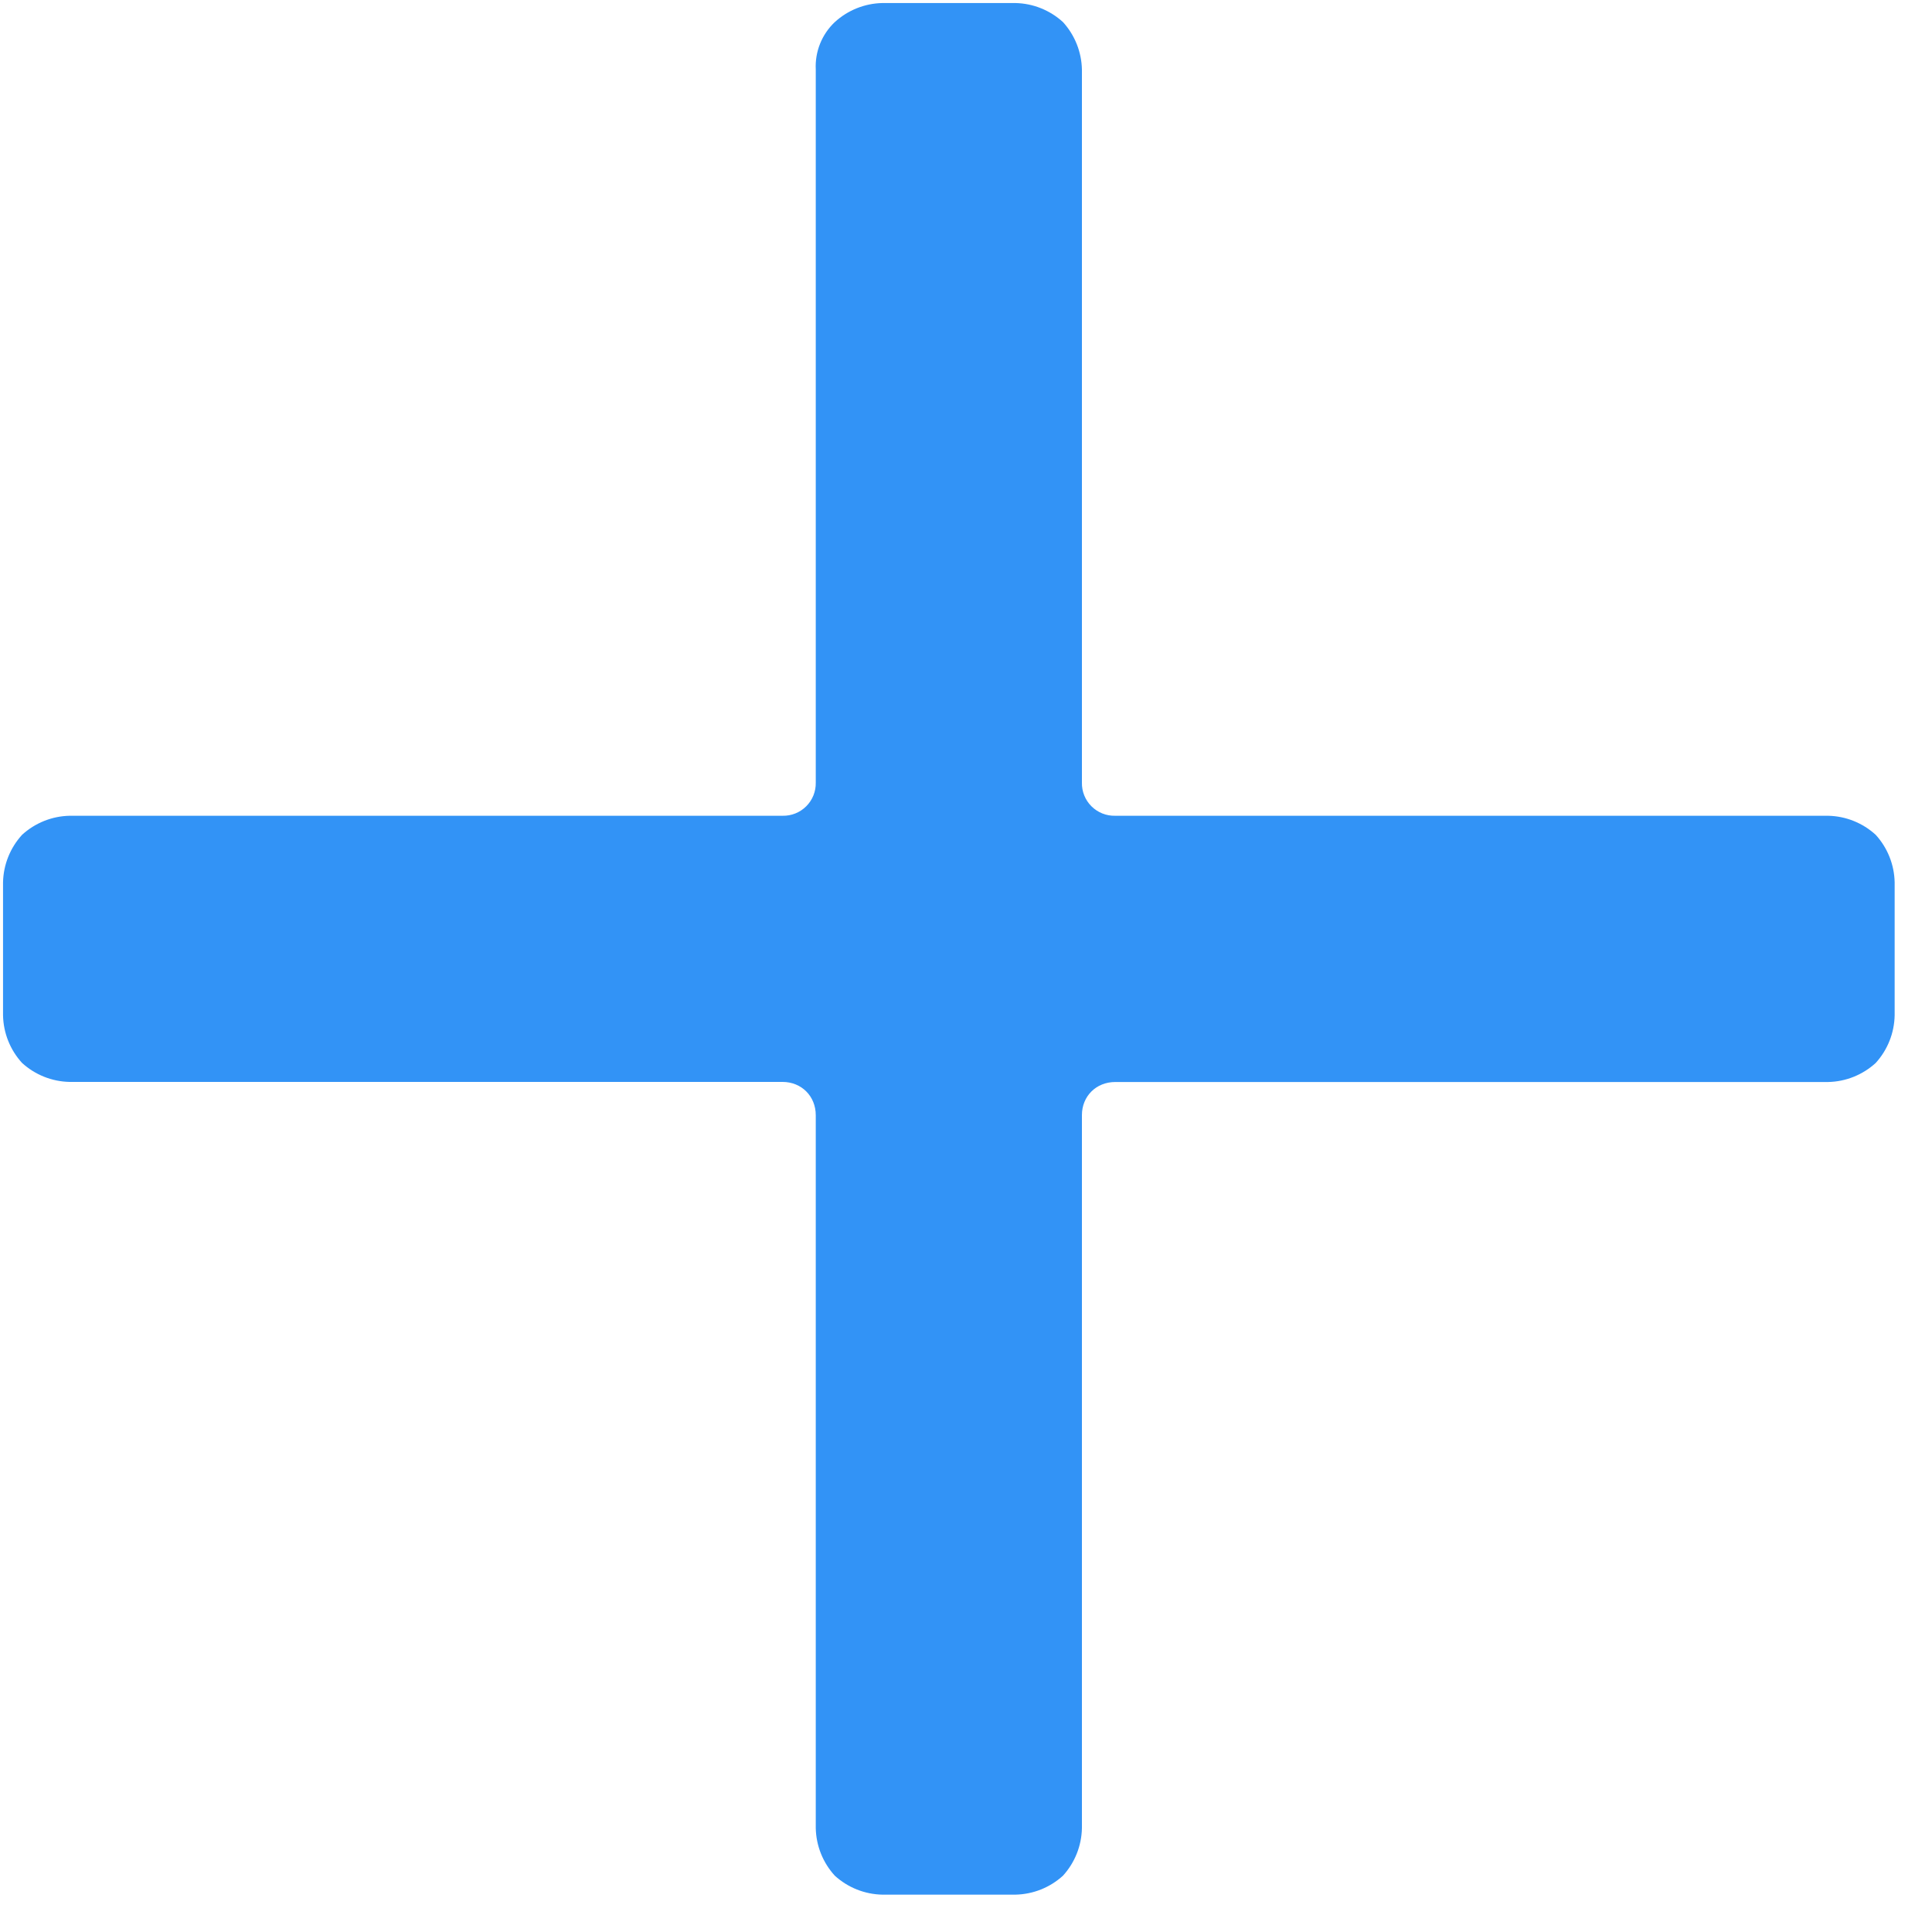
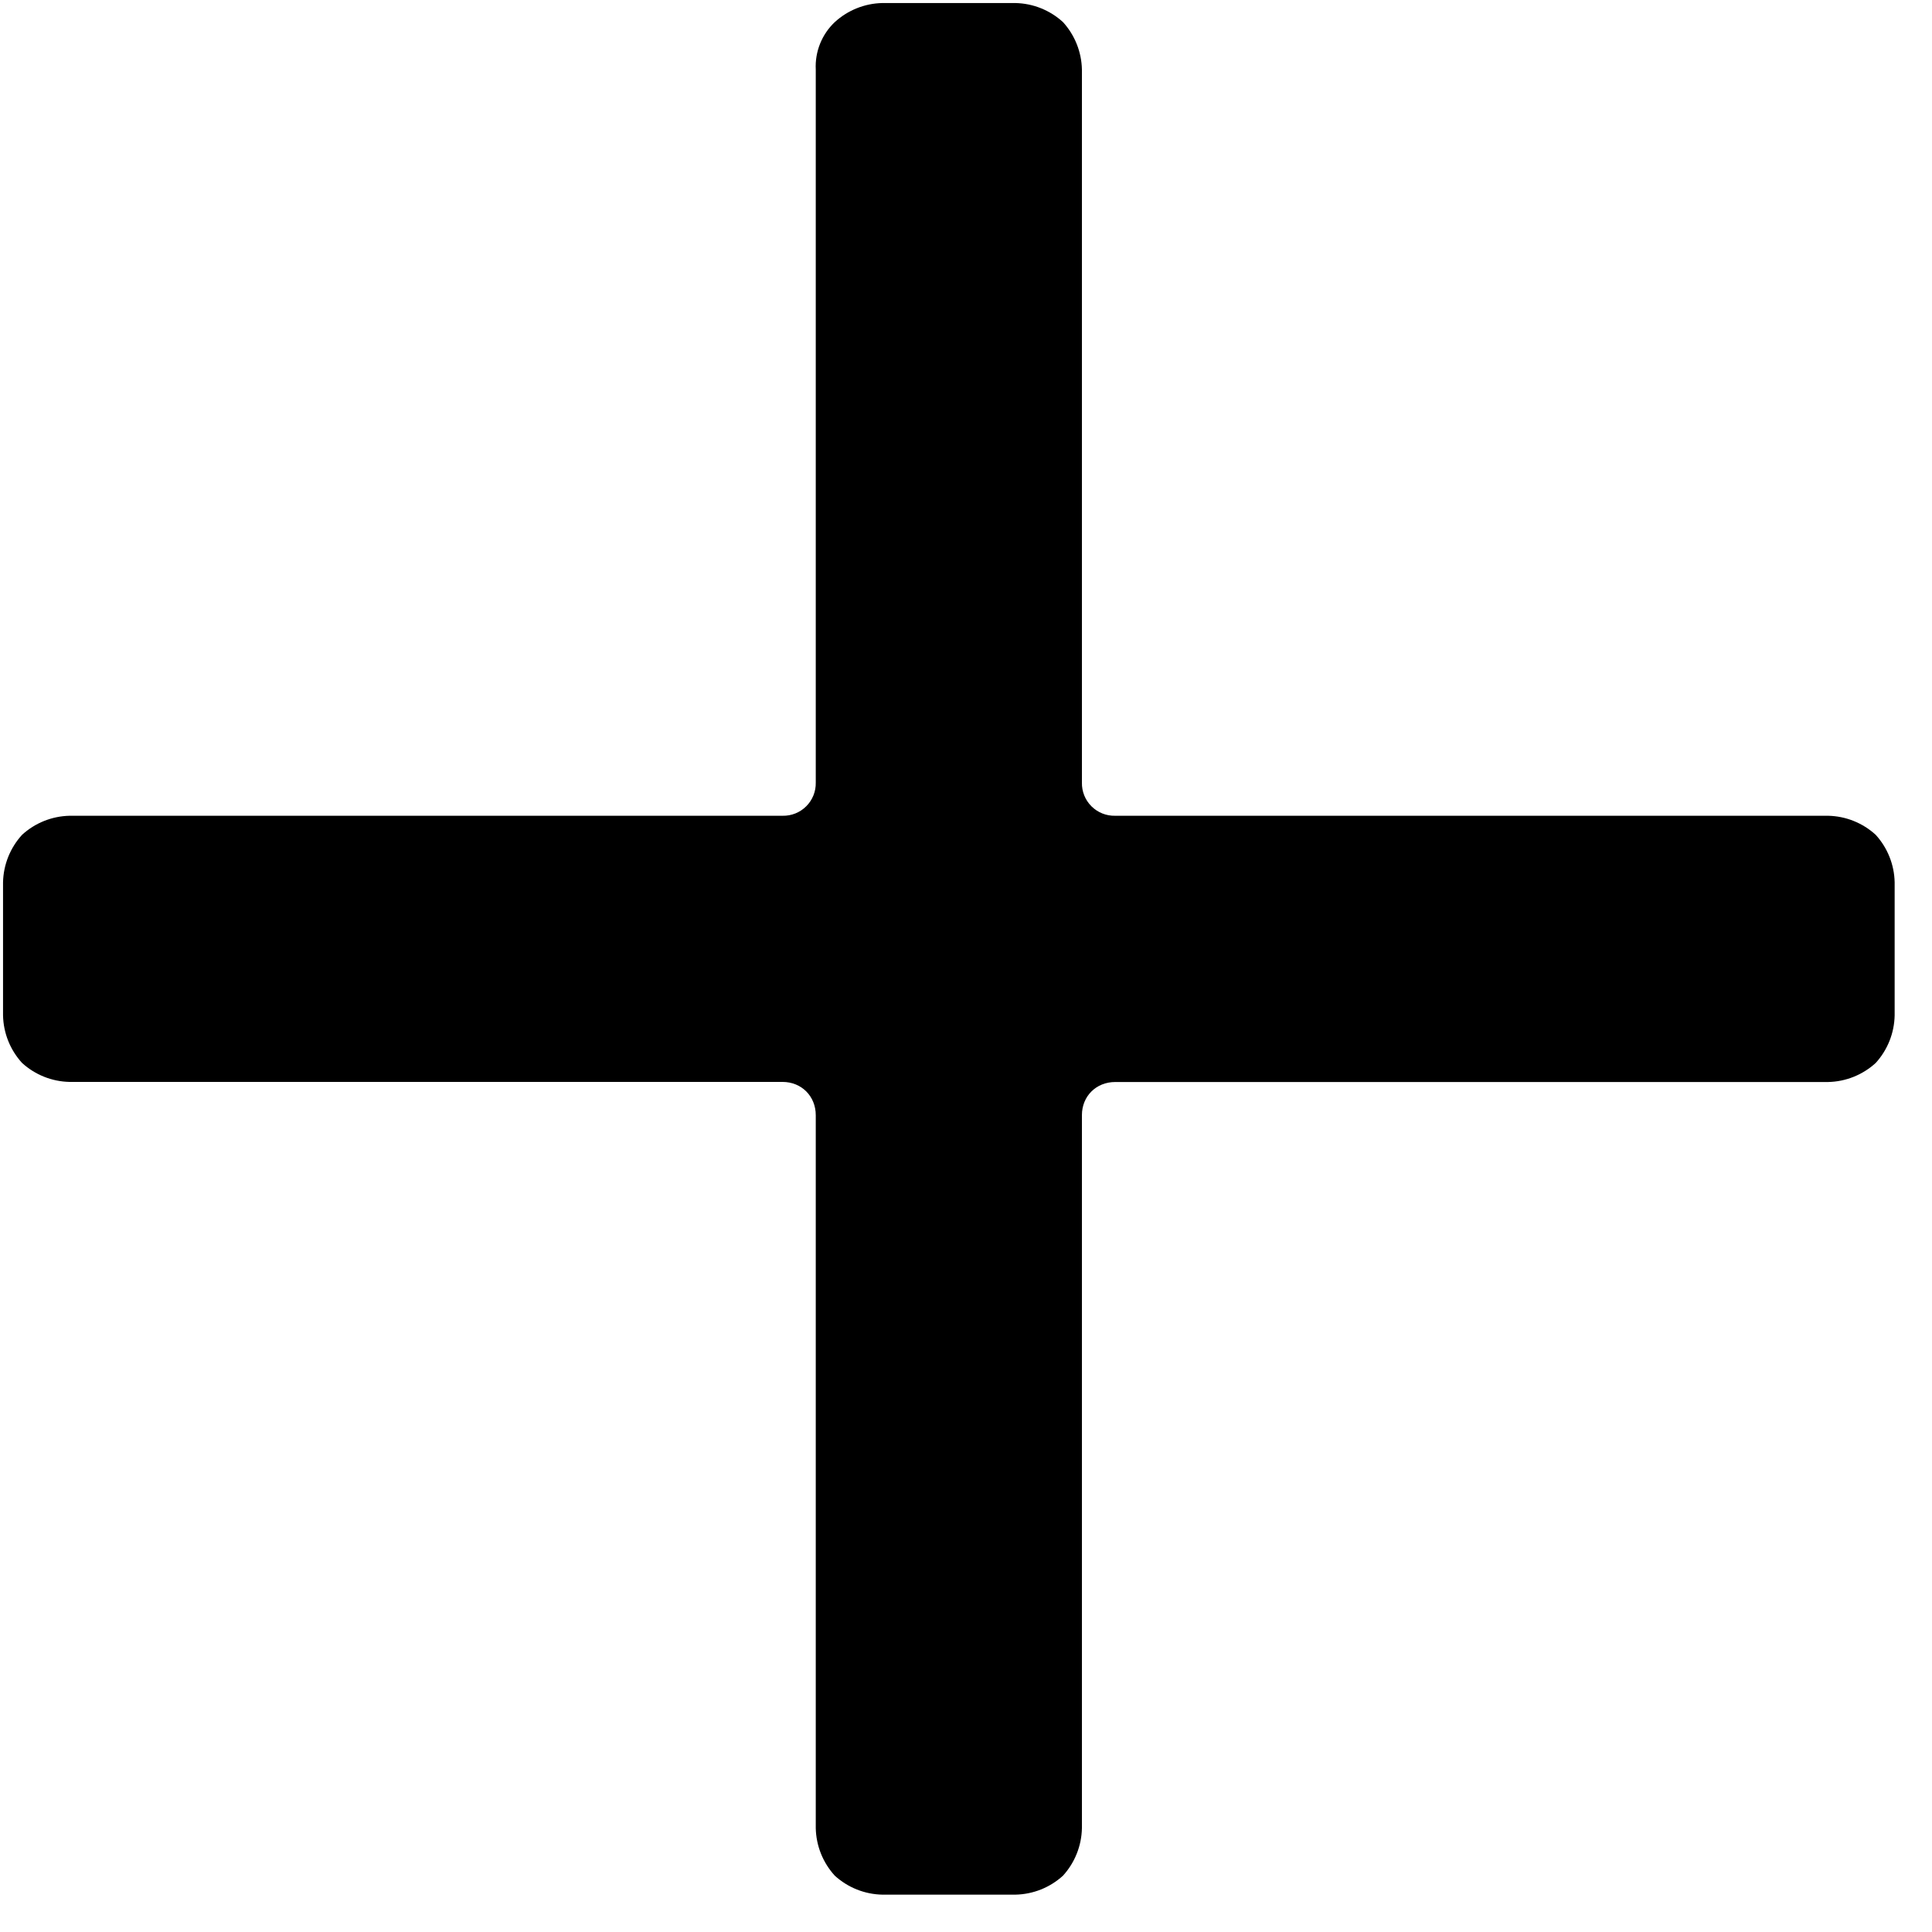
<svg xmlns="http://www.w3.org/2000/svg" width="21" height="21" viewBox="0 0 21 21">
-   <path fill="#3293F6" fill-rule="nonzero" d="M12.122 8.867a.353.353 0 0 1-.362-.361V.756a.79.79 0 0 0-.206-.516.79.79 0 0 0-.517-.207H9.59a.79.79 0 0 0-.516.207.663.663 0 0 0-.207.516v7.75a.353.353 0 0 1-.361.361H.756a.79.79 0 0 0-.516.207.79.79 0 0 0-.207.516v1.447a.79.79 0 0 0 .207.517.79.79 0 0 0 .516.206h7.75c.206 0 .361.155.361.362v7.749a.79.79 0 0 0 .207.517.79.79 0 0 0 .516.206h1.447a.79.79 0 0 0 .517-.206.79.79 0 0 0 .206-.517v-7.75c0-.206.155-.36.362-.36h7.749a.79.79 0 0 0 .517-.207.79.79 0 0 0 .206-.517V9.59a.79.79 0 0 0-.206-.516.79.79 0 0 0-.517-.207h-7.75z" />
+   <path fill-rule="nonzero" d="M12.122 8.867a.353.353 0 0 1-.362-.361V.756a.79.79 0 0 0-.206-.516.79.79 0 0 0-.517-.207H9.59a.79.79 0 0 0-.516.207.663.663 0 0 0-.207.516v7.75a.353.353 0 0 1-.361.361H.756a.79.79 0 0 0-.516.207.79.79 0 0 0-.207.516v1.447a.79.79 0 0 0 .207.517.79.79 0 0 0 .516.206h7.75c.206 0 .361.155.361.362v7.749a.79.79 0 0 0 .207.517.79.79 0 0 0 .516.206h1.447a.79.79 0 0 0 .517-.206.79.79 0 0 0 .206-.517v-7.75c0-.206.155-.36.362-.36h7.749a.79.79 0 0 0 .517-.207.79.79 0 0 0 .206-.517V9.59a.79.79 0 0 0-.206-.516.79.79 0 0 0-.517-.207h-7.75z" />
</svg>
